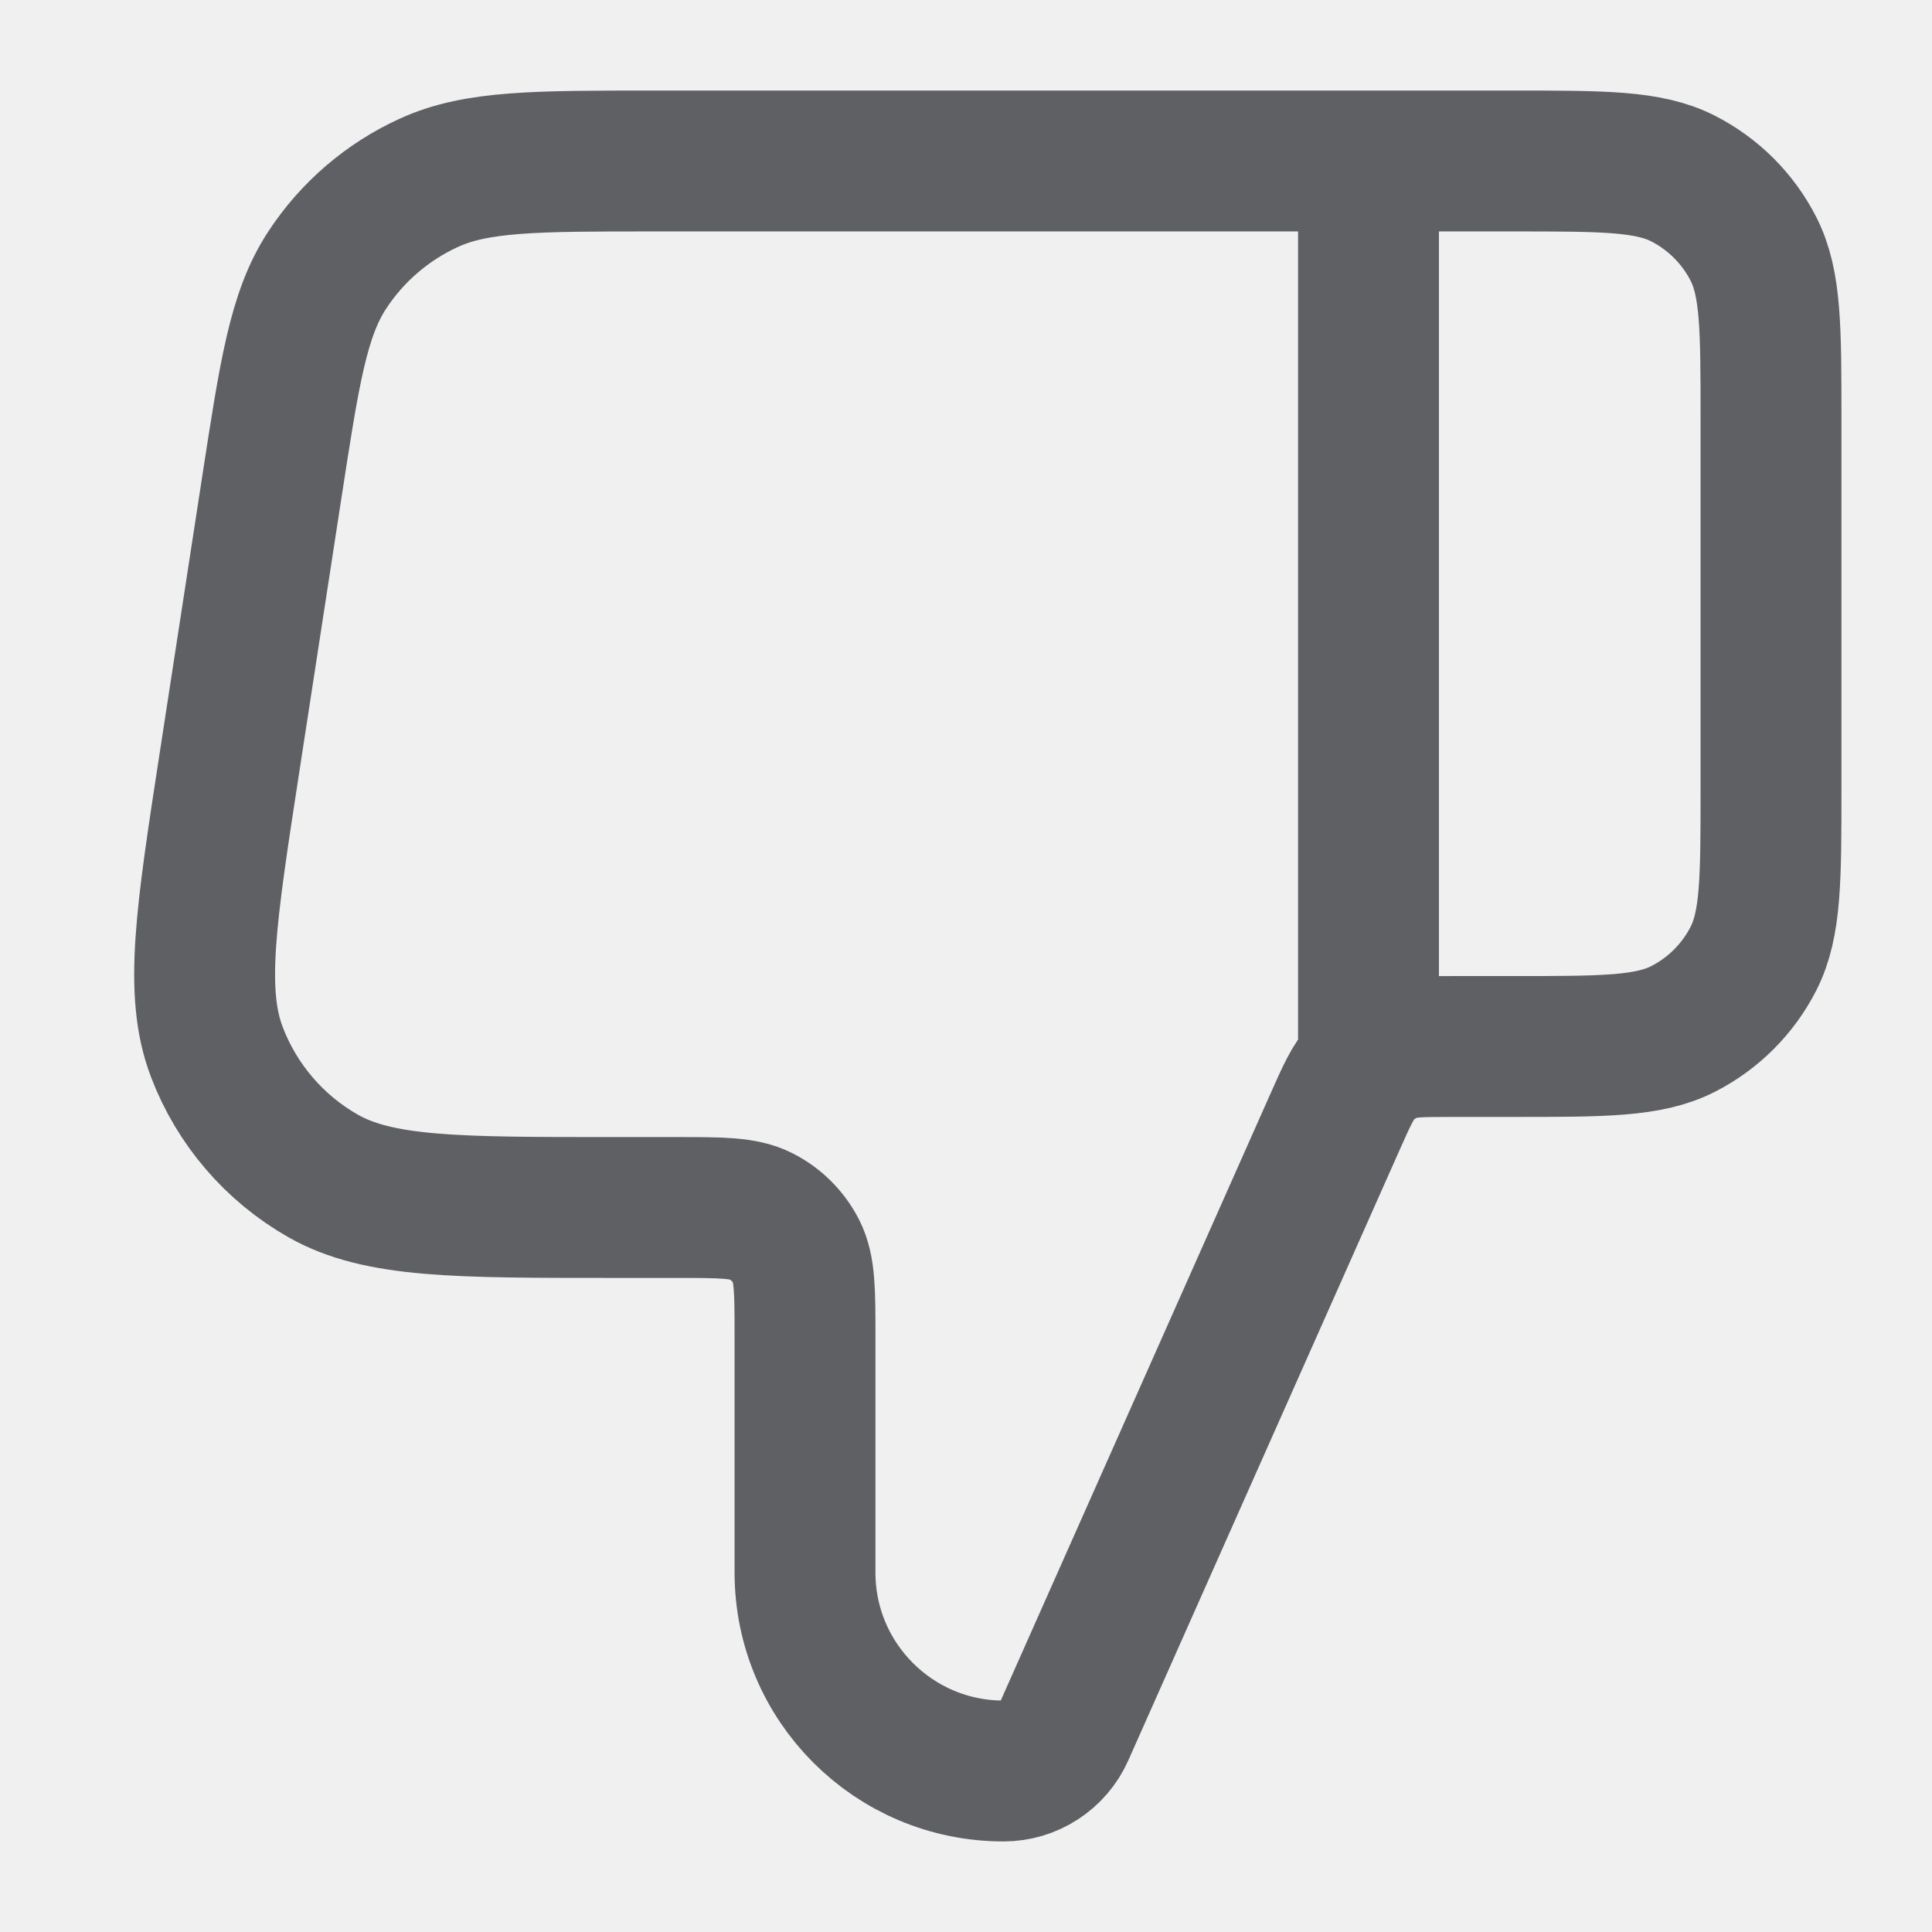
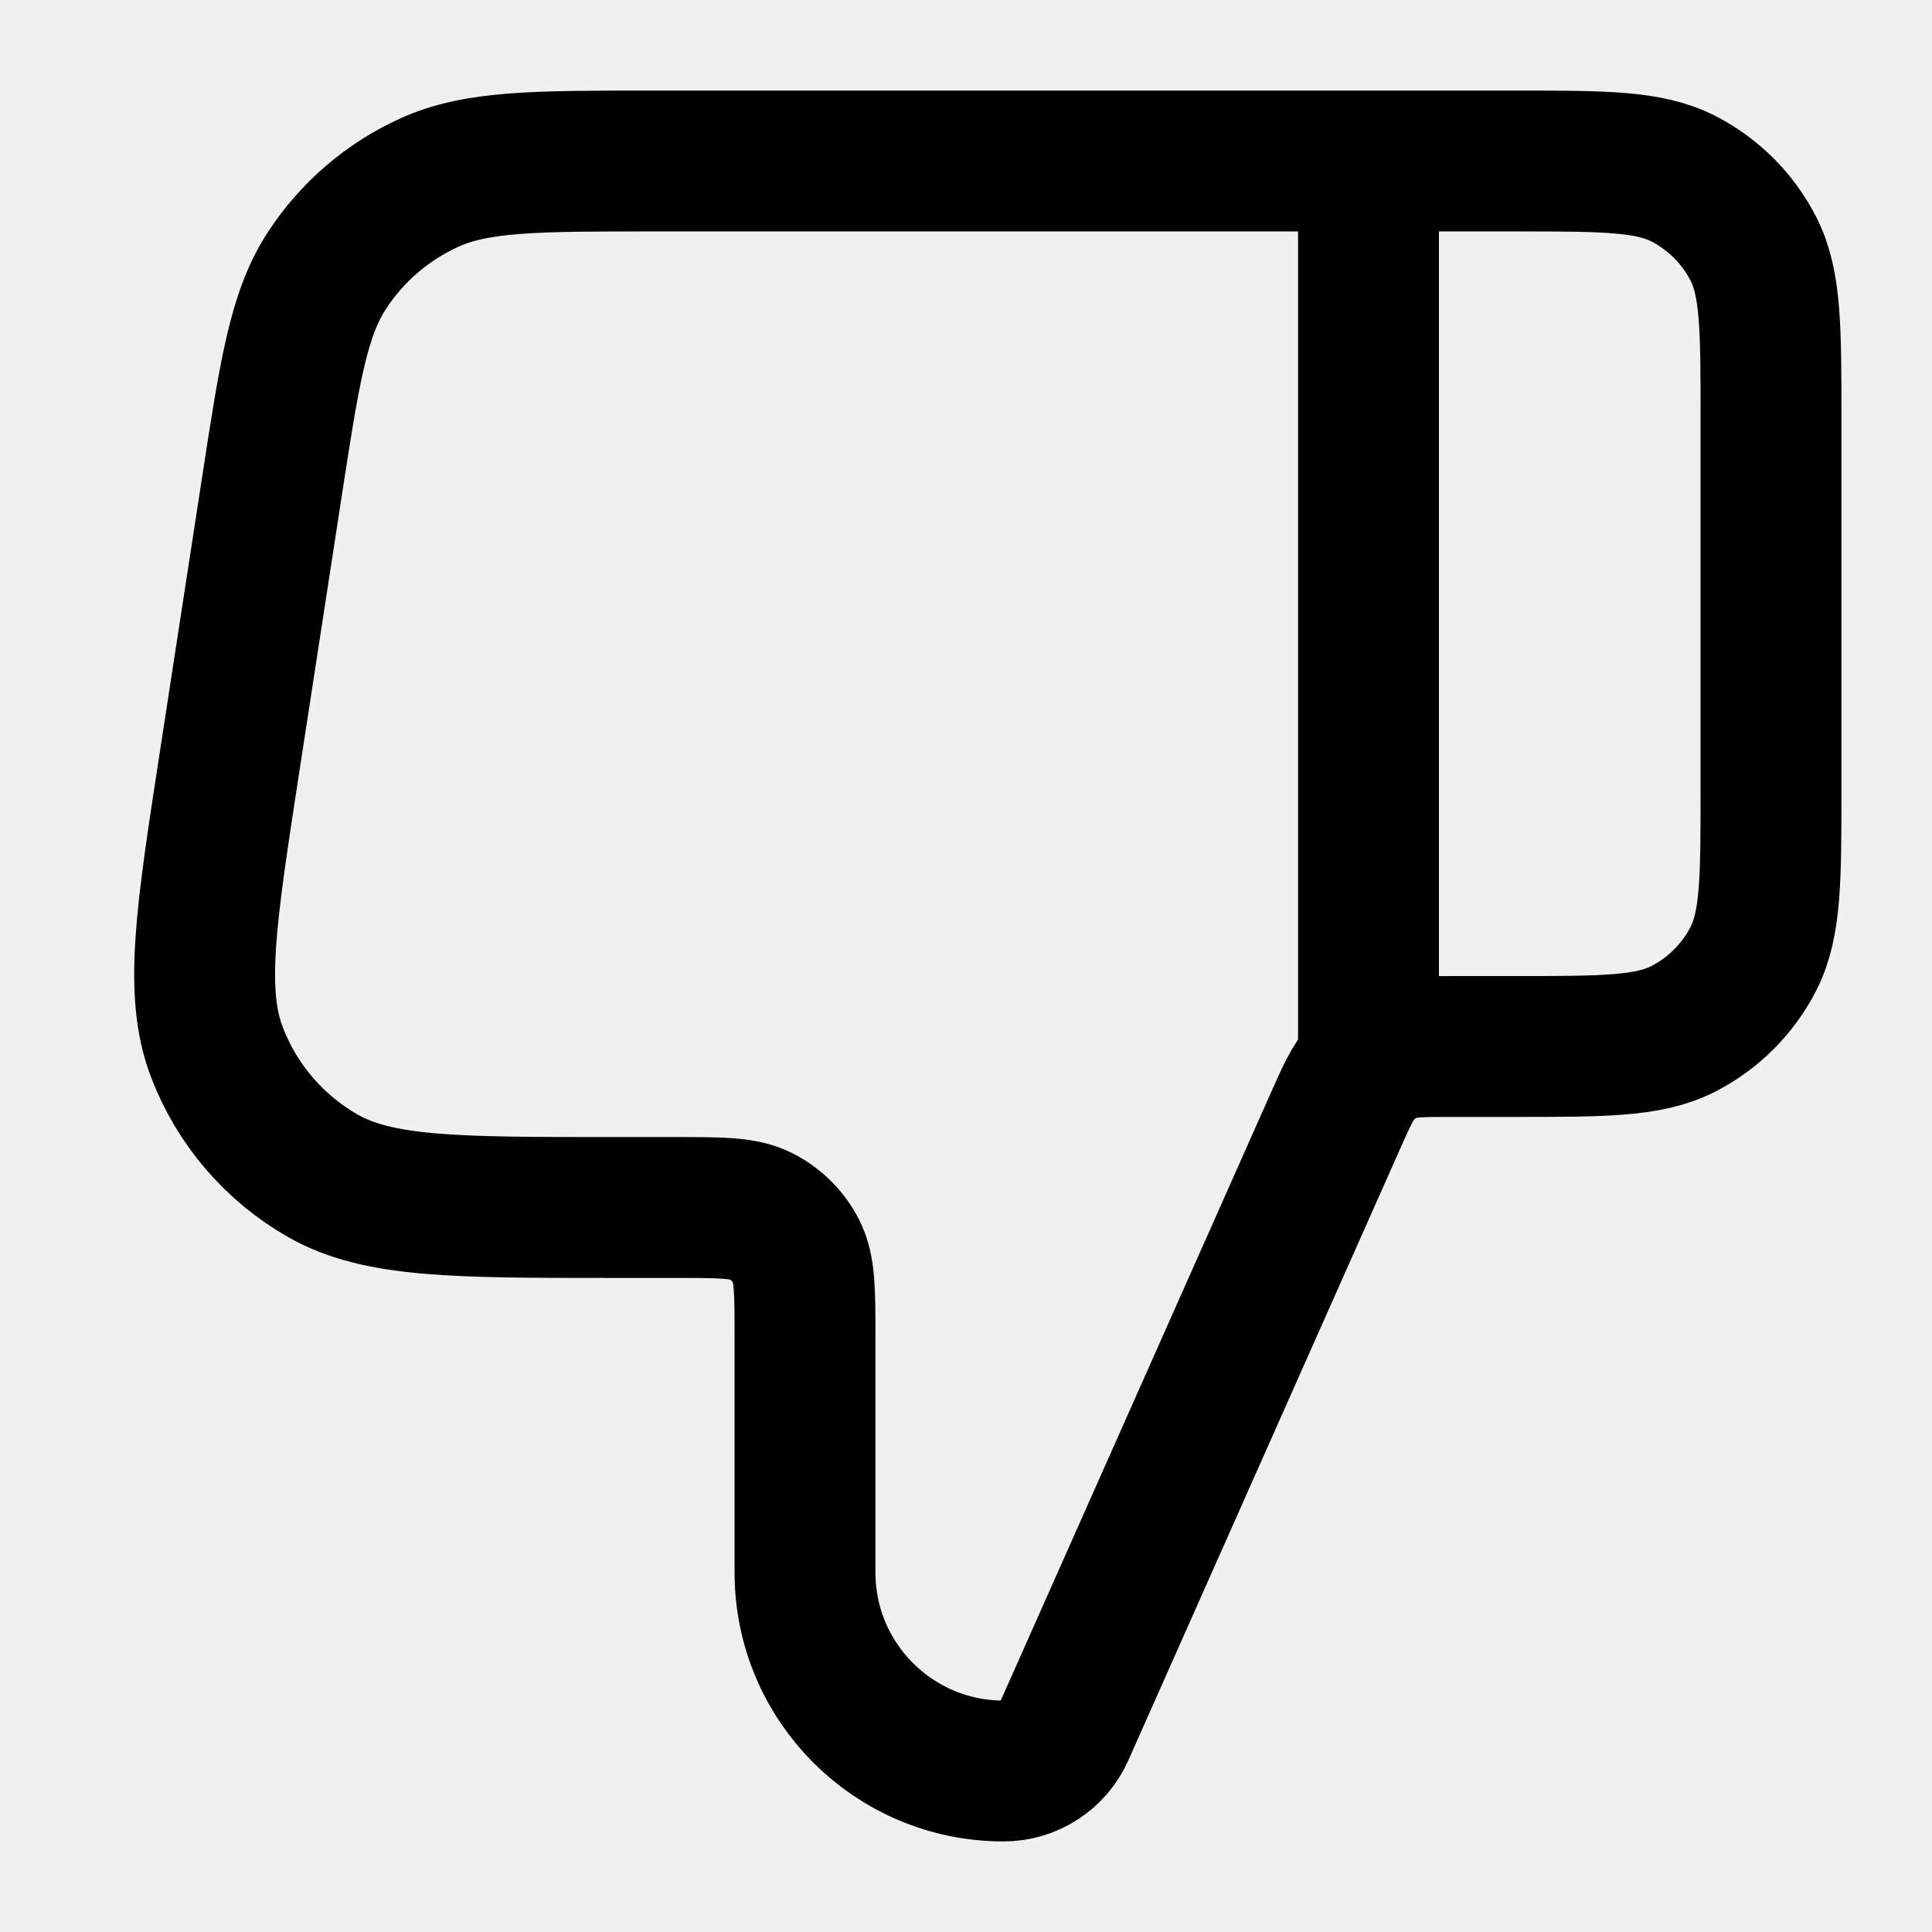
<svg xmlns="http://www.w3.org/2000/svg" width="24" height="24" viewBox="0 0 24 24" fill="none">
  <g clip-path="url(#clip0_1552_30894)">
-     <path d="M17 2V13M22 9.8V5.2C22 4.08 22 3.52 21.782 3.092C21.59 2.716 21.284 2.41 20.908 2.218C20.48 2 19.92 2 18.8 2H8.118C6.657 2 5.926 2 5.336 2.267C4.815 2.503 4.373 2.882 4.061 3.361C3.707 3.903 3.596 4.626 3.374 6.07L2.851 9.47C2.558 11.375 2.411 12.328 2.694 13.069C2.942 13.72 3.409 14.264 4.014 14.608C4.704 15 5.667 15 7.595 15H8.4C8.96 15 9.24 15 9.454 15.109C9.642 15.205 9.795 15.358 9.891 15.546C10 15.76 10 16.04 10 16.6V19.534C10 20.896 11.104 22 12.466 22C12.791 22 13.085 21.809 13.217 21.512L16.578 13.95C16.731 13.606 16.807 13.434 16.928 13.308C17.035 13.197 17.166 13.111 17.311 13.059C17.475 13 17.663 13 18.04 13H18.8C19.92 13 20.48 13 20.908 12.782C21.284 12.59 21.59 12.284 21.782 11.908C22 11.48 22 10.92 22 9.8Z" stroke="#5E6063" stroke-width="1.75" stroke-linecap="round" stroke-linejoin="round" />
+     <path d="M17 2V13M22 9.8V5.2C22 4.08 22 3.52 21.782 3.092C21.59 2.716 21.284 2.41 20.908 2.218C20.48 2 19.92 2 18.8 2H8.118C6.657 2 5.926 2 5.336 2.267C4.815 2.503 4.373 2.882 4.061 3.361C3.707 3.903 3.596 4.626 3.374 6.07L2.851 9.47C2.558 11.375 2.411 12.328 2.694 13.069C2.942 13.72 3.409 14.264 4.014 14.608C4.704 15 5.667 15 7.595 15H8.4C8.96 15 9.24 15 9.454 15.109C9.642 15.205 9.795 15.358 9.891 15.546C10 15.76 10 16.04 10 16.6V19.534C10 20.896 11.104 22 12.466 22C12.791 22 13.085 21.809 13.217 21.512L16.578 13.95C16.731 13.606 16.807 13.434 16.928 13.308C17.035 13.197 17.166 13.111 17.311 13.059C17.475 13 17.663 13 18.04 13H18.8C19.92 13 20.48 13 20.908 12.782C21.284 12.59 21.59 12.284 21.782 11.908C22 11.48 22 10.92 22 9.8Z" stroke="currentColor" stroke-width="1.75" stroke-linecap="round" stroke-linejoin="round" />
  </g>
  <defs>
    <clipPath id="clip0_1552_30894">
-       <rect width="24" height="24" fill="white" />
+       <rect width="24" height="24" fill="currentColor" />
    </clipPath>
  </defs>
</svg>
